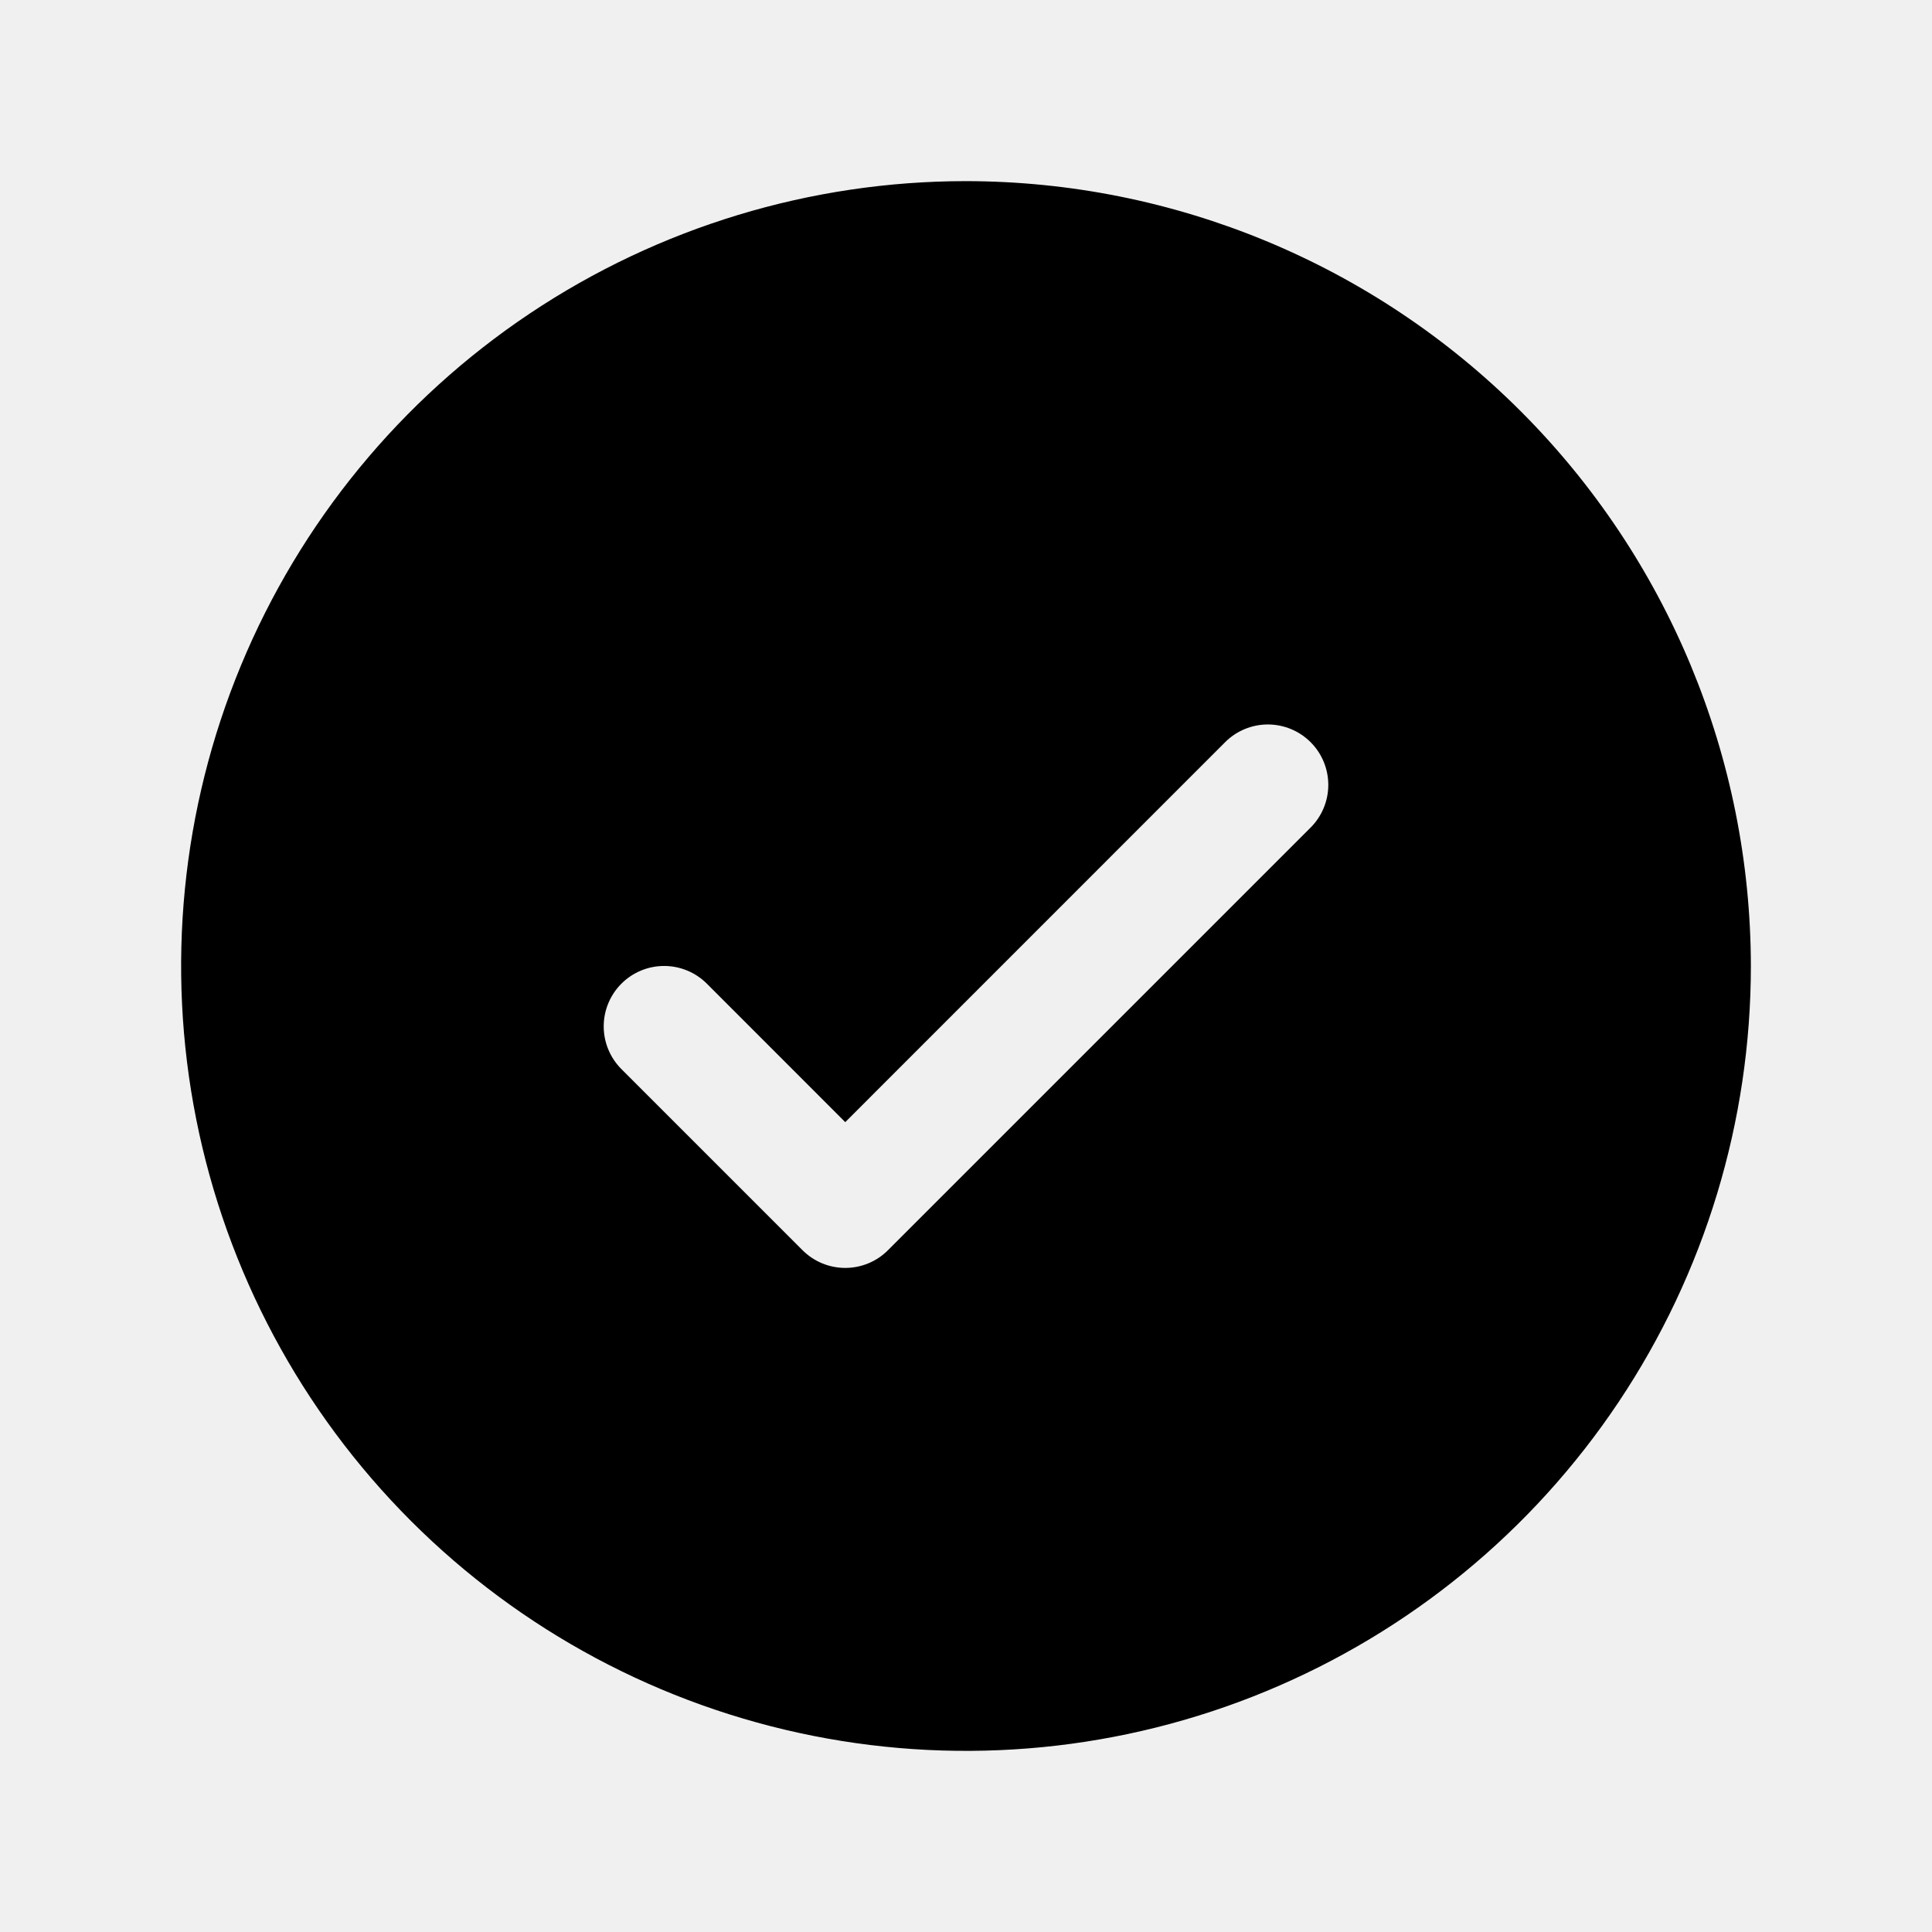
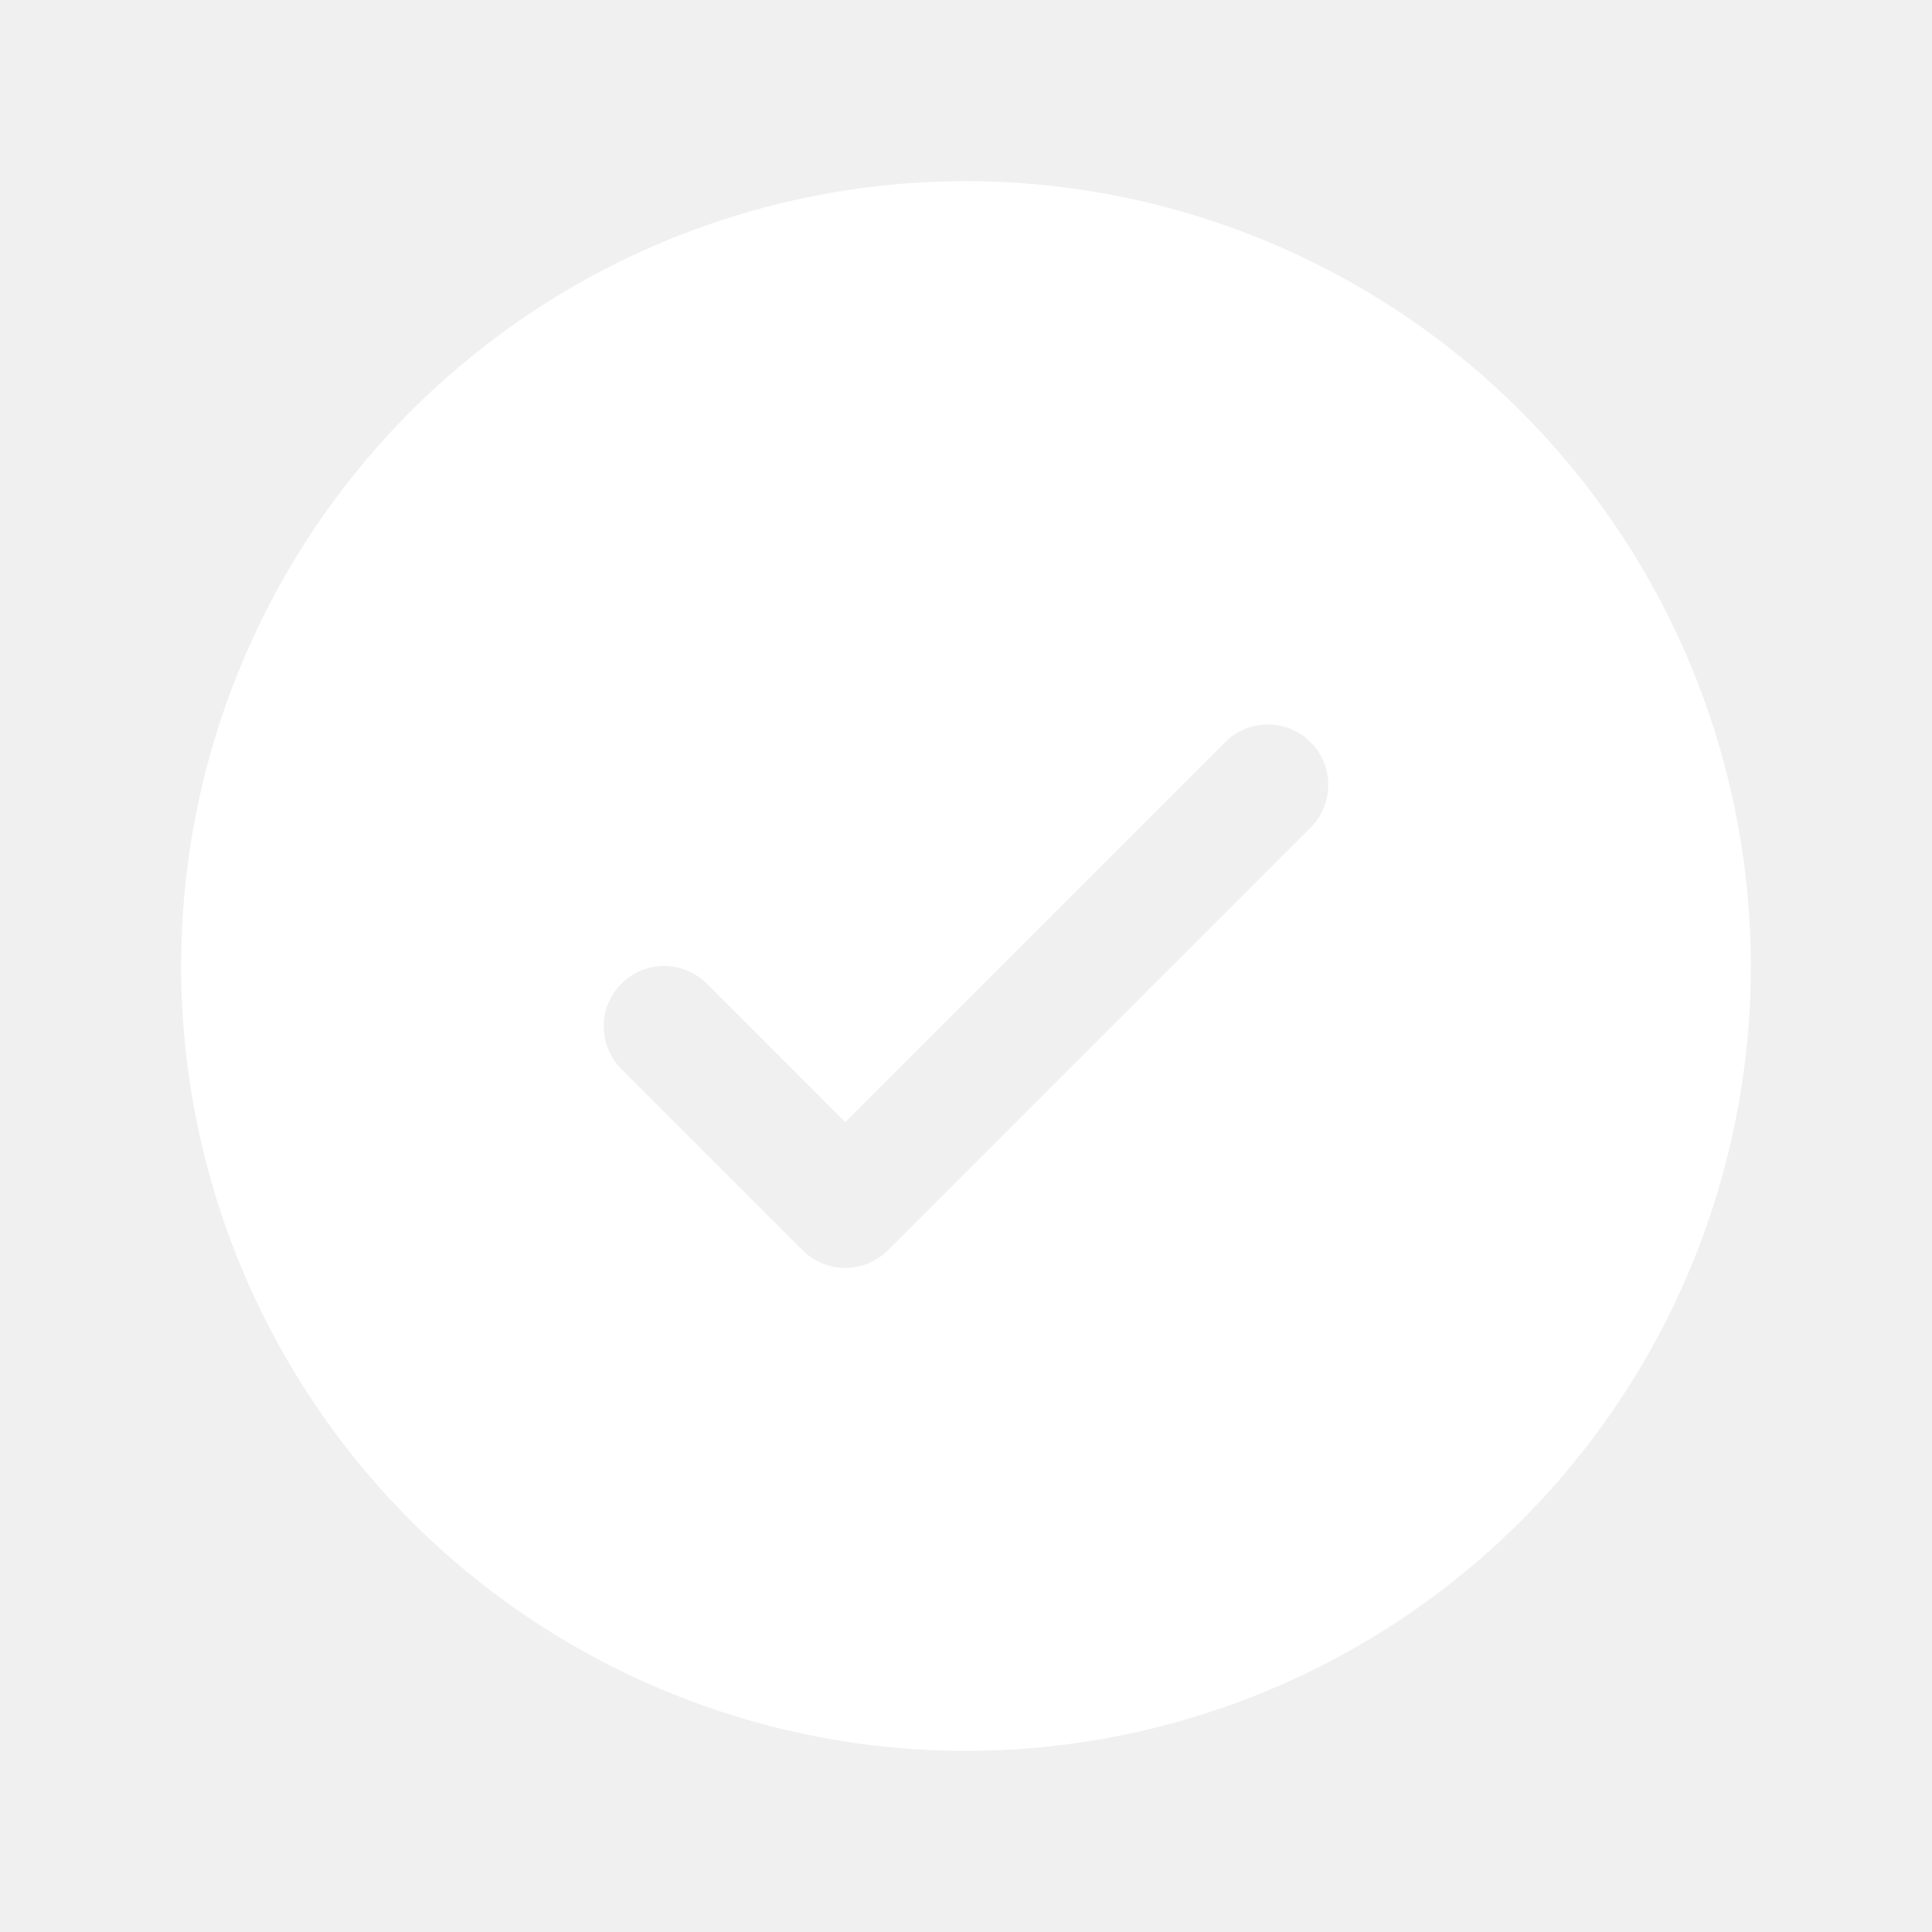
<svg xmlns="http://www.w3.org/2000/svg" width="121" height="121" viewBox="0 0 121 121" fill="none">
-   <path d="M60.5 11.344C50.778 11.344 41.274 14.227 33.19 19.628C25.107 25.029 18.806 32.707 15.086 41.689C11.365 50.671 10.392 60.554 12.288 70.09C14.185 79.625 18.867 88.384 25.741 95.259C32.616 102.133 41.375 106.815 50.91 108.712C60.446 110.608 70.329 109.635 79.311 105.914C88.293 102.194 95.971 95.893 101.372 87.81C106.773 79.726 109.656 70.222 109.656 60.5C109.643 47.467 104.459 34.972 95.243 25.756C86.028 16.541 73.533 11.357 60.5 11.344ZM82.082 51.831L55.613 78.3C55.262 78.652 54.845 78.931 54.386 79.121C53.926 79.311 53.434 79.409 52.938 79.409C52.441 79.409 51.949 79.311 51.489 79.121C51.031 78.931 50.614 78.652 50.262 78.3L38.919 66.957C38.209 66.247 37.81 65.285 37.81 64.281C37.81 63.278 38.209 62.316 38.919 61.606C39.628 60.897 40.59 60.498 41.594 60.498C42.597 60.498 43.559 60.897 44.269 61.606L52.938 70.279L76.731 46.481C77.082 46.13 77.499 45.851 77.958 45.661C78.418 45.471 78.909 45.373 79.406 45.373C79.903 45.373 80.395 45.471 80.854 45.661C81.313 45.851 81.73 46.13 82.082 46.481C82.433 46.832 82.712 47.249 82.902 47.708C83.092 48.167 83.19 48.659 83.19 49.156C83.19 49.653 83.092 50.145 82.902 50.604C82.712 51.063 82.433 51.48 82.082 51.831Z" fill="black" />
+   <path d="M60.5 11.344C50.778 11.344 41.274 14.227 33.19 19.628C25.107 25.029 18.806 32.707 15.086 41.689C11.365 50.671 10.392 60.554 12.288 70.09C14.185 79.625 18.867 88.384 25.741 95.259C32.616 102.133 41.375 106.815 50.91 108.712C60.446 110.608 70.329 109.635 79.311 105.914C88.293 102.194 95.971 95.893 101.372 87.81C106.773 79.726 109.656 70.222 109.656 60.5C109.643 47.467 104.459 34.972 95.243 25.756C86.028 16.541 73.533 11.357 60.5 11.344ZM82.082 51.831L55.613 78.3C55.262 78.652 54.845 78.931 54.386 79.121C53.926 79.311 53.434 79.409 52.938 79.409C52.441 79.409 51.949 79.311 51.489 79.121C51.031 78.931 50.614 78.652 50.262 78.3L38.919 66.957C38.209 66.247 37.81 65.285 37.81 64.281C37.81 63.278 38.209 62.316 38.919 61.606C39.628 60.897 40.59 60.498 41.594 60.498C42.597 60.498 43.559 60.897 44.269 61.606L52.938 70.279L76.731 46.481C77.082 46.13 77.499 45.851 77.958 45.661C78.418 45.471 78.909 45.373 79.406 45.373C79.903 45.373 80.395 45.471 80.854 45.661C81.313 45.851 81.73 46.13 82.082 46.481C82.433 46.832 82.712 47.249 82.902 47.708C83.092 48.167 83.19 48.659 83.19 49.156C83.19 49.653 83.092 50.145 82.902 50.604C82.712 51.063 82.433 51.48 82.082 51.831Z" fill="white" />
</svg>
